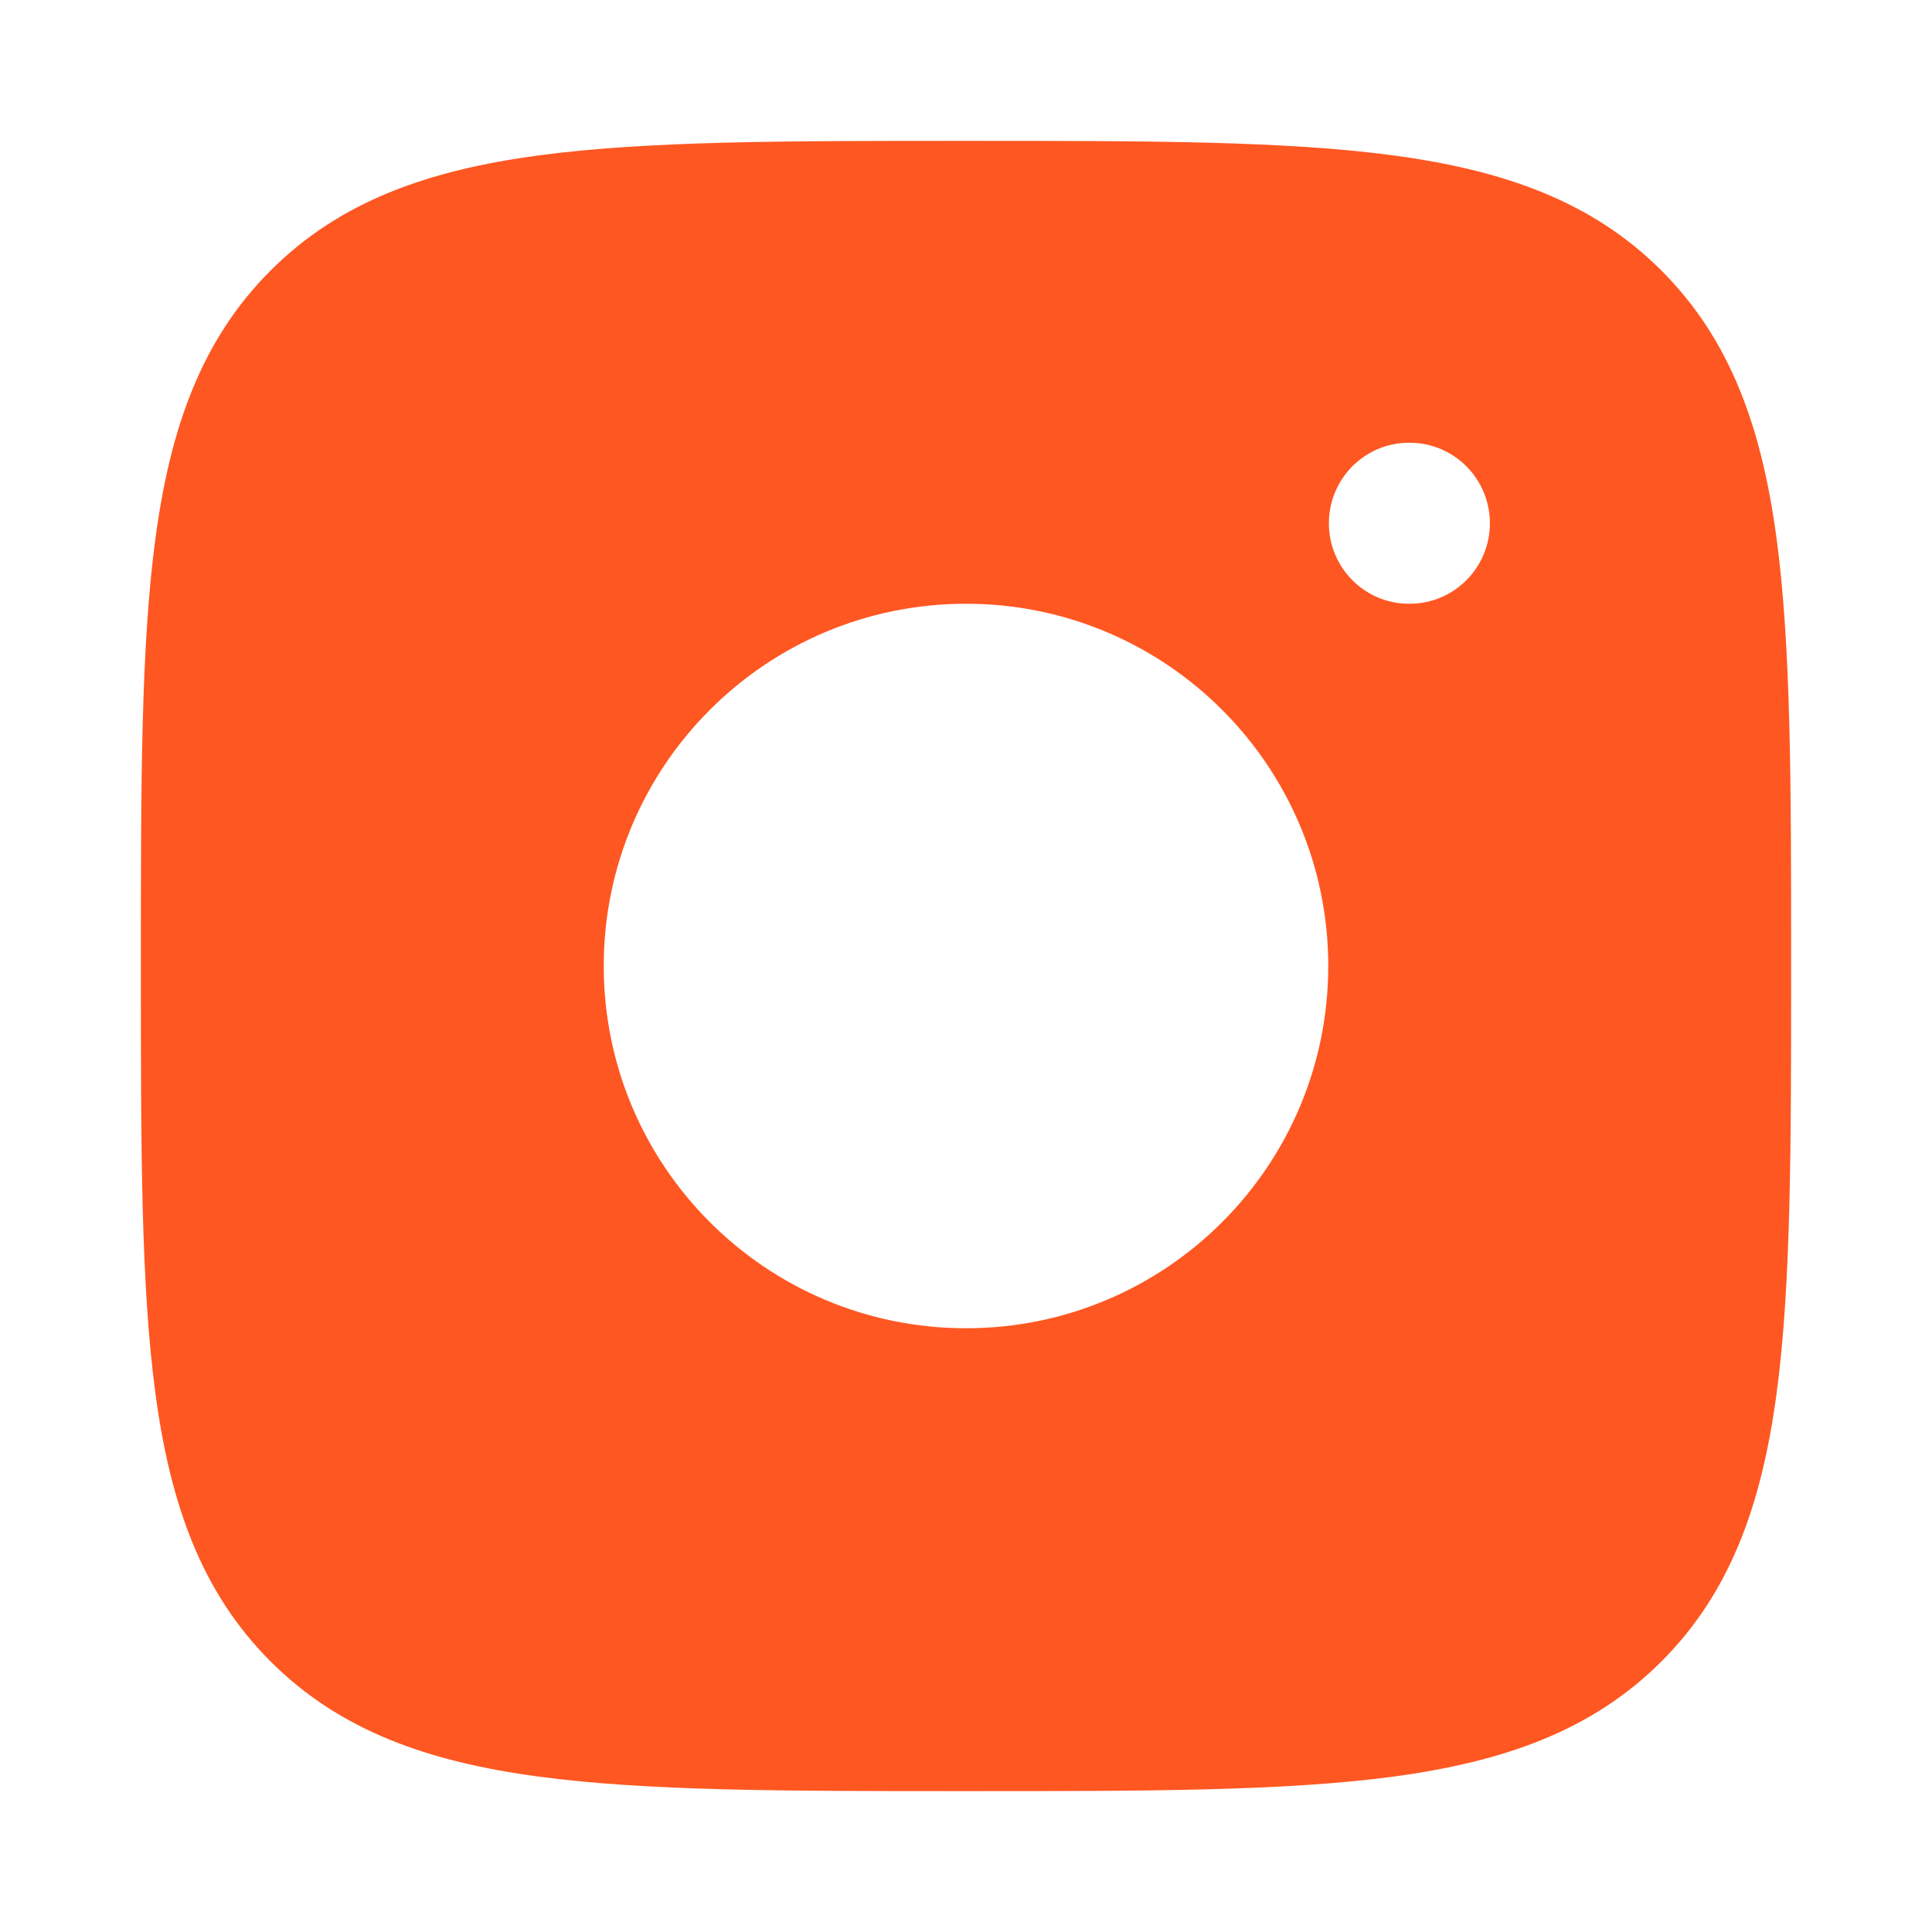
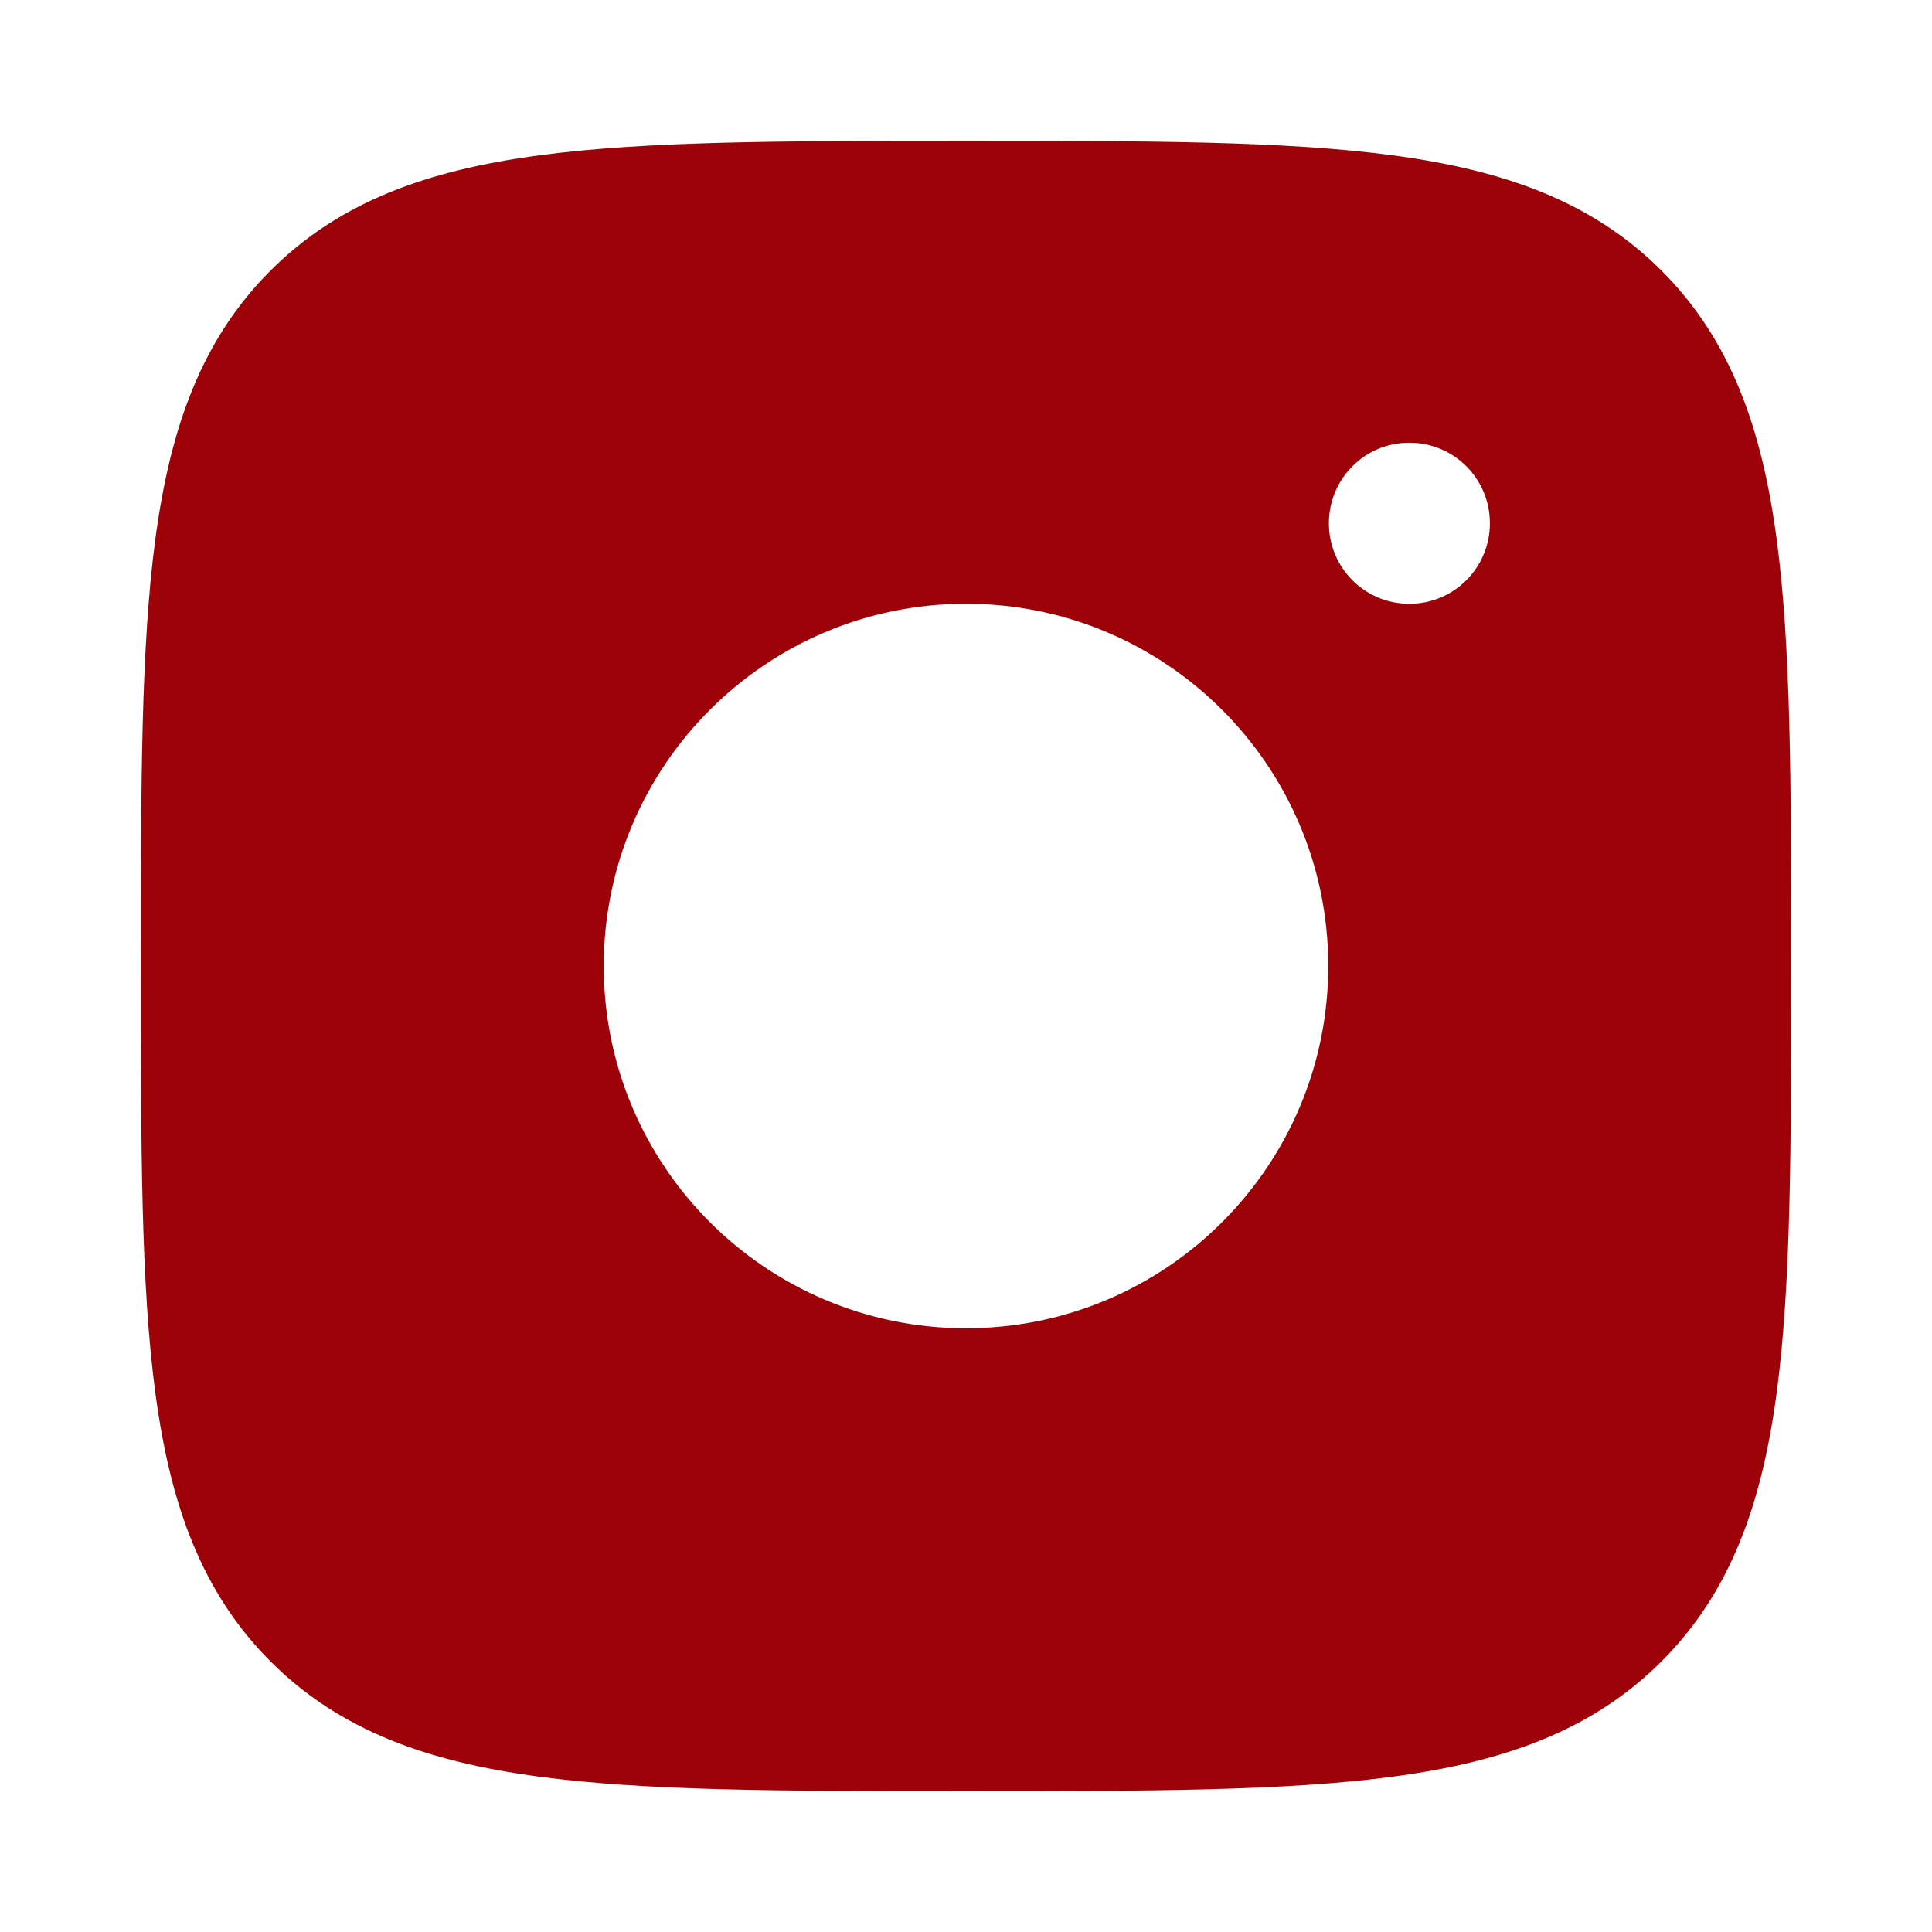
- <svg xmlns="http://www.w3.org/2000/svg" width="24" height="24" viewBox="0 0 24 24" fill="none" class="injected-svg" data-src="https://cdn.hugeicons.com/icons/instagram-solid-rounded.svg" role="img" color="#ff5722">
-   <path fill-rule="evenodd" clip-rule="evenodd" d="M12.057 1.75H12.057C14.248 1.75 15.969 1.75 17.312 1.931C18.689 2.116 19.781 2.503 20.639 3.361C21.497 4.219 21.884 5.311 22.069 6.688C22.25 8.031 22.25 9.752 22.25 11.943V11.943V12.057V12.057C22.25 14.248 22.25 15.969 22.069 17.312C21.884 18.689 21.497 19.781 20.639 20.639C19.781 21.497 18.689 21.884 17.312 22.069C15.969 22.25 14.248 22.25 12.057 22.25H12.057H11.943H11.943C9.752 22.25 8.031 22.25 6.688 22.069C5.311 21.884 4.219 21.497 3.361 20.639C2.503 19.781 2.116 18.689 1.931 17.312C1.75 15.969 1.75 14.248 1.75 12.057V11.943C1.75 9.752 1.75 8.031 1.931 6.688C2.116 5.311 2.503 4.219 3.361 3.361C4.219 2.503 5.311 2.116 6.688 1.931C8.031 1.75 9.752 1.75 11.943 1.75H11.943H12.057ZM16.5 12C16.5 14.485 14.485 16.5 12 16.5C9.515 16.5 7.5 14.485 7.5 12C7.5 9.515 9.515 7.5 12 7.5C14.485 7.5 16.5 9.515 16.5 12ZM17.512 7.5C18.062 7.5 18.508 7.052 18.508 6.5C18.508 5.948 18.062 5.5 17.512 5.5H17.503C16.953 5.5 16.508 5.948 16.508 6.5C16.508 7.052 16.953 7.5 17.503 7.5H17.512Z" fill="#ff5722" />
+ <svg xmlns="http://www.w3.org/2000/svg" width="24" height="24" viewBox="0 0 24 24" fill="none" class="injected-svg" data-src="https://cdn.hugeicons.com/icons/instagram-solid-rounded.svg" role="img" color="#9D0208">
+   <path fill-rule="evenodd" clip-rule="evenodd" d="M12.057 1.75H12.057C14.248 1.75 15.969 1.75 17.312 1.931C18.689 2.116 19.781 2.503 20.639 3.361C21.497 4.219 21.884 5.311 22.069 6.688C22.25 8.031 22.25 9.752 22.25 11.943V11.943V12.057V12.057C22.25 14.248 22.25 15.969 22.069 17.312C21.884 18.689 21.497 19.781 20.639 20.639C19.781 21.497 18.689 21.884 17.312 22.069C15.969 22.25 14.248 22.25 12.057 22.25H12.057H11.943H11.943C9.752 22.25 8.031 22.25 6.688 22.069C5.311 21.884 4.219 21.497 3.361 20.639C2.503 19.781 2.116 18.689 1.931 17.312C1.75 15.969 1.75 14.248 1.75 12.057V11.943C1.75 9.752 1.75 8.031 1.931 6.688C2.116 5.311 2.503 4.219 3.361 3.361C4.219 2.503 5.311 2.116 6.688 1.931C8.031 1.75 9.752 1.75 11.943 1.75H11.943H12.057ZM16.5 12C16.5 14.485 14.485 16.5 12 16.5C9.515 16.5 7.5 14.485 7.5 12C7.5 9.515 9.515 7.5 12 7.5C14.485 7.5 16.5 9.515 16.5 12ZM17.512 7.5C18.062 7.5 18.508 7.052 18.508 6.5C18.508 5.948 18.062 5.5 17.512 5.5H17.503C16.953 5.5 16.508 5.948 16.508 6.5C16.508 7.052 16.953 7.5 17.503 7.5H17.512Z" fill="#9D0208" />
</svg>
